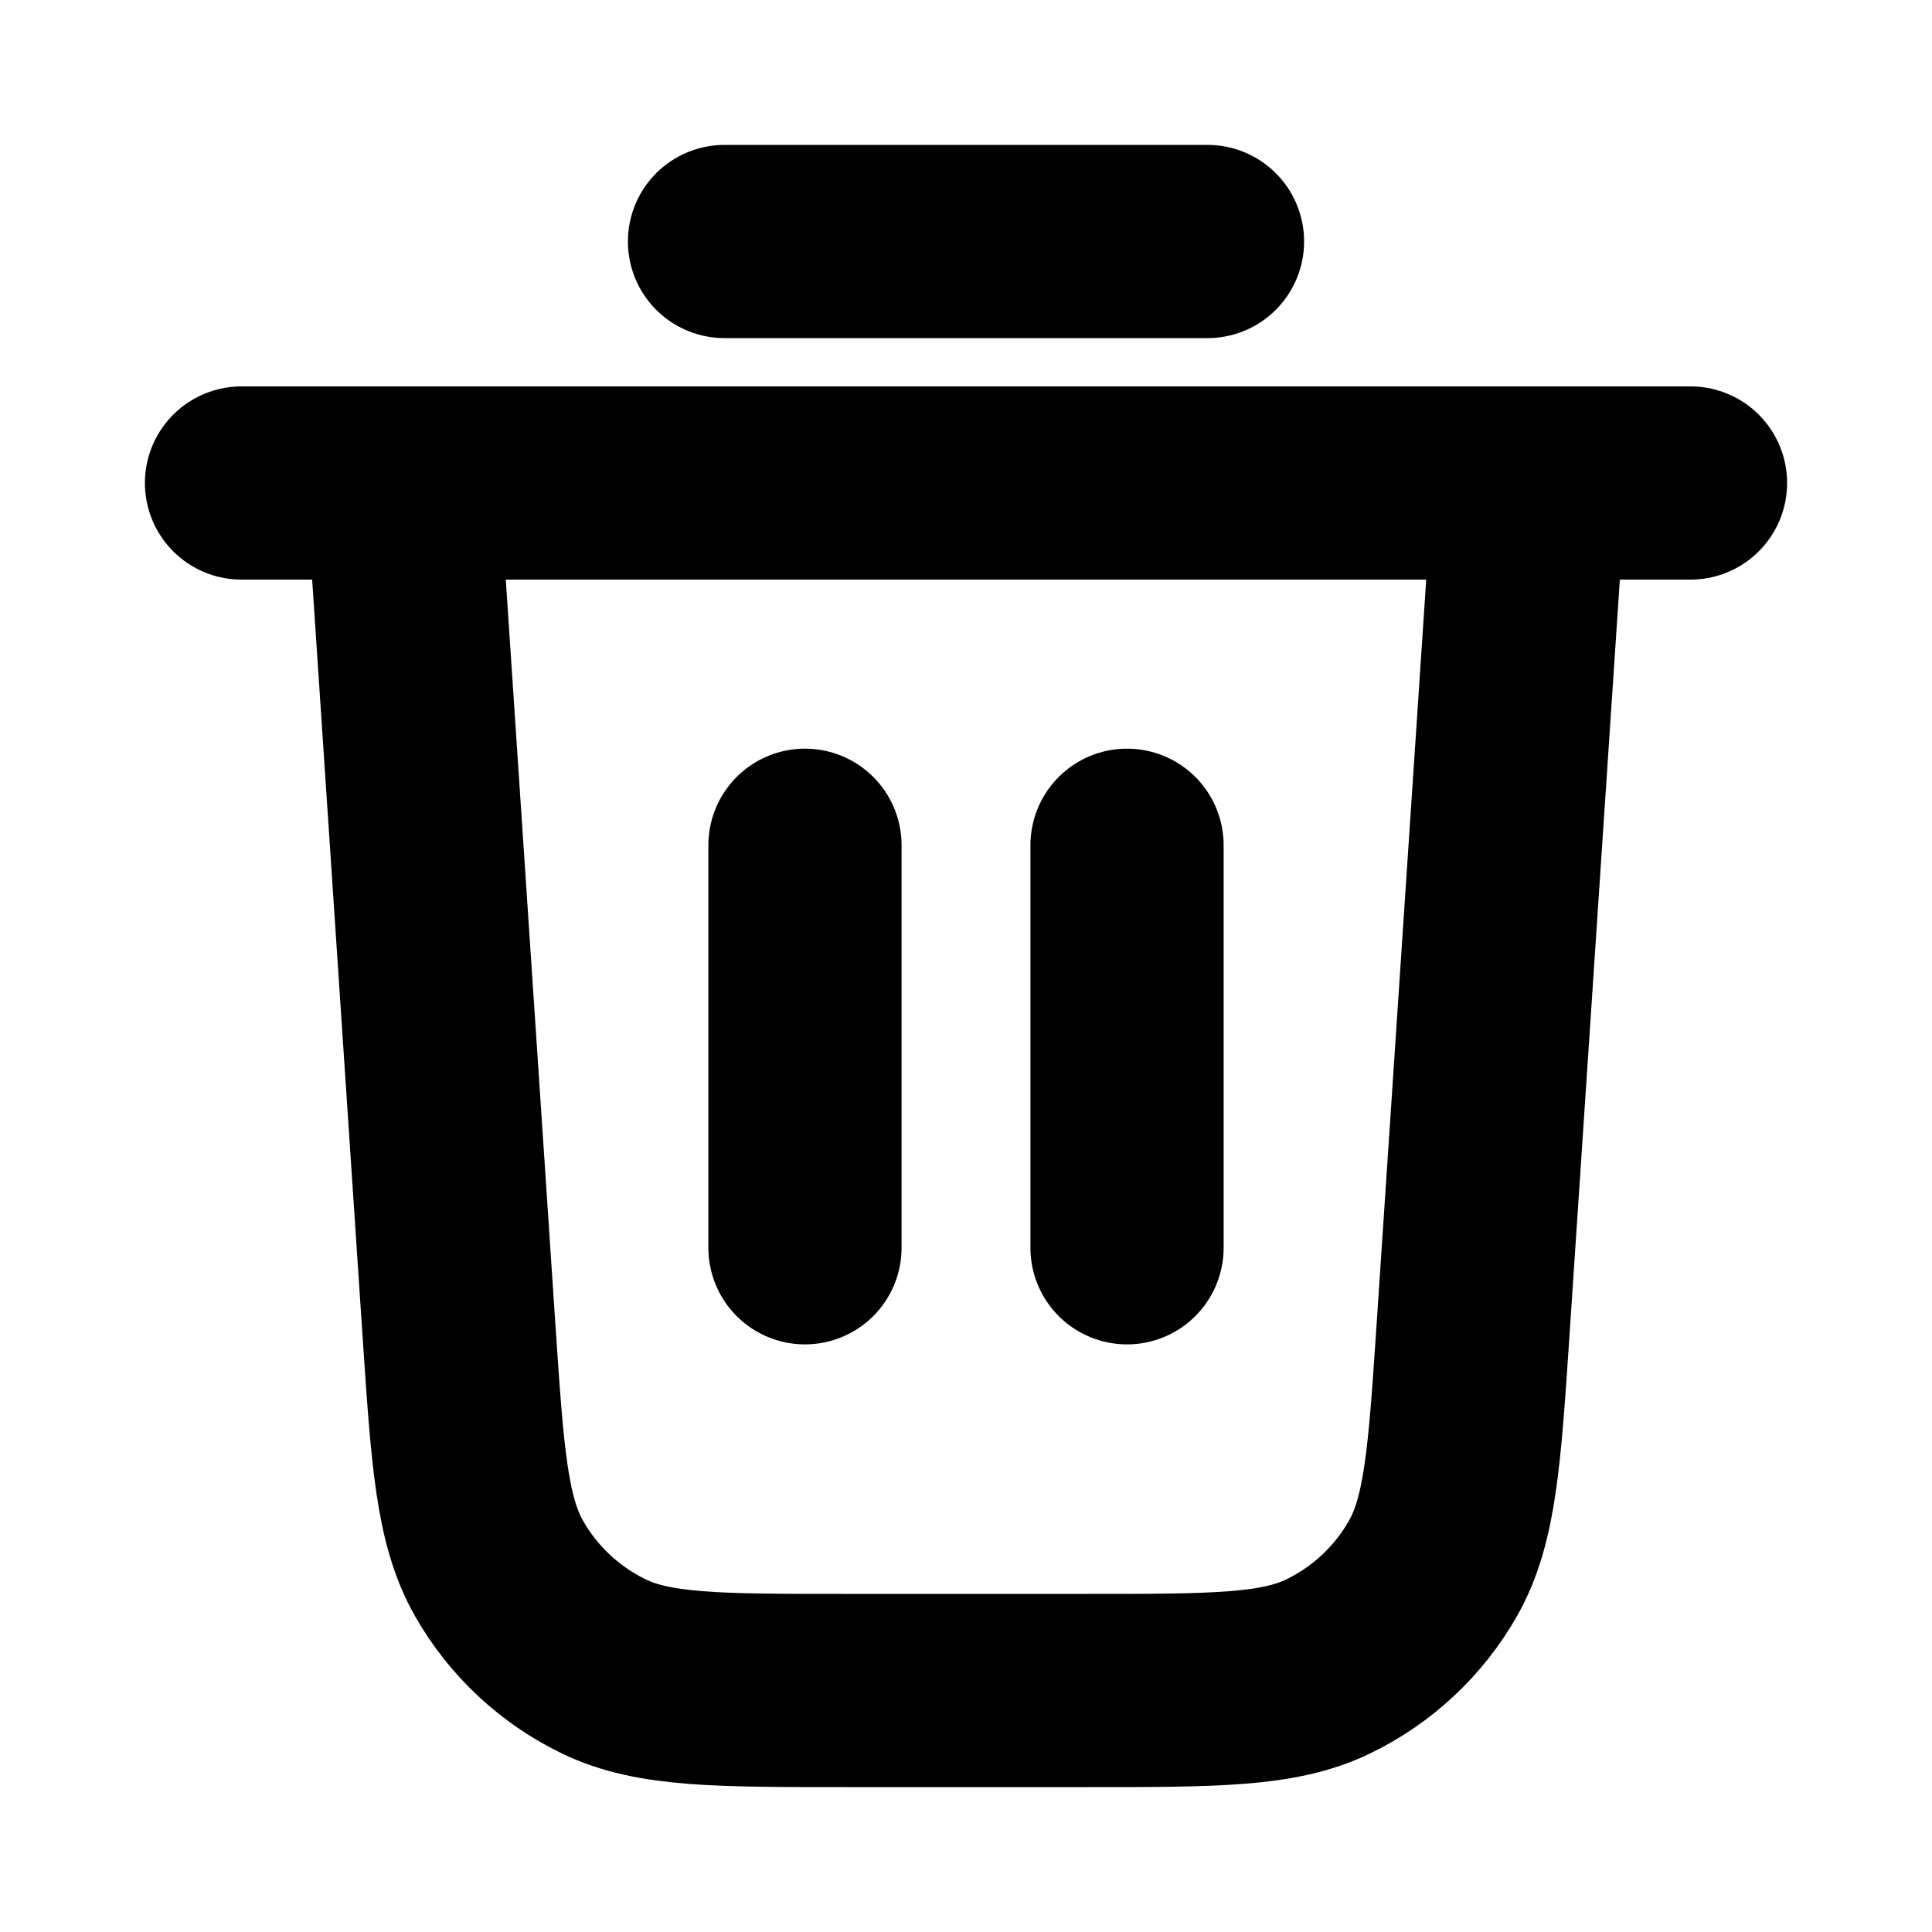
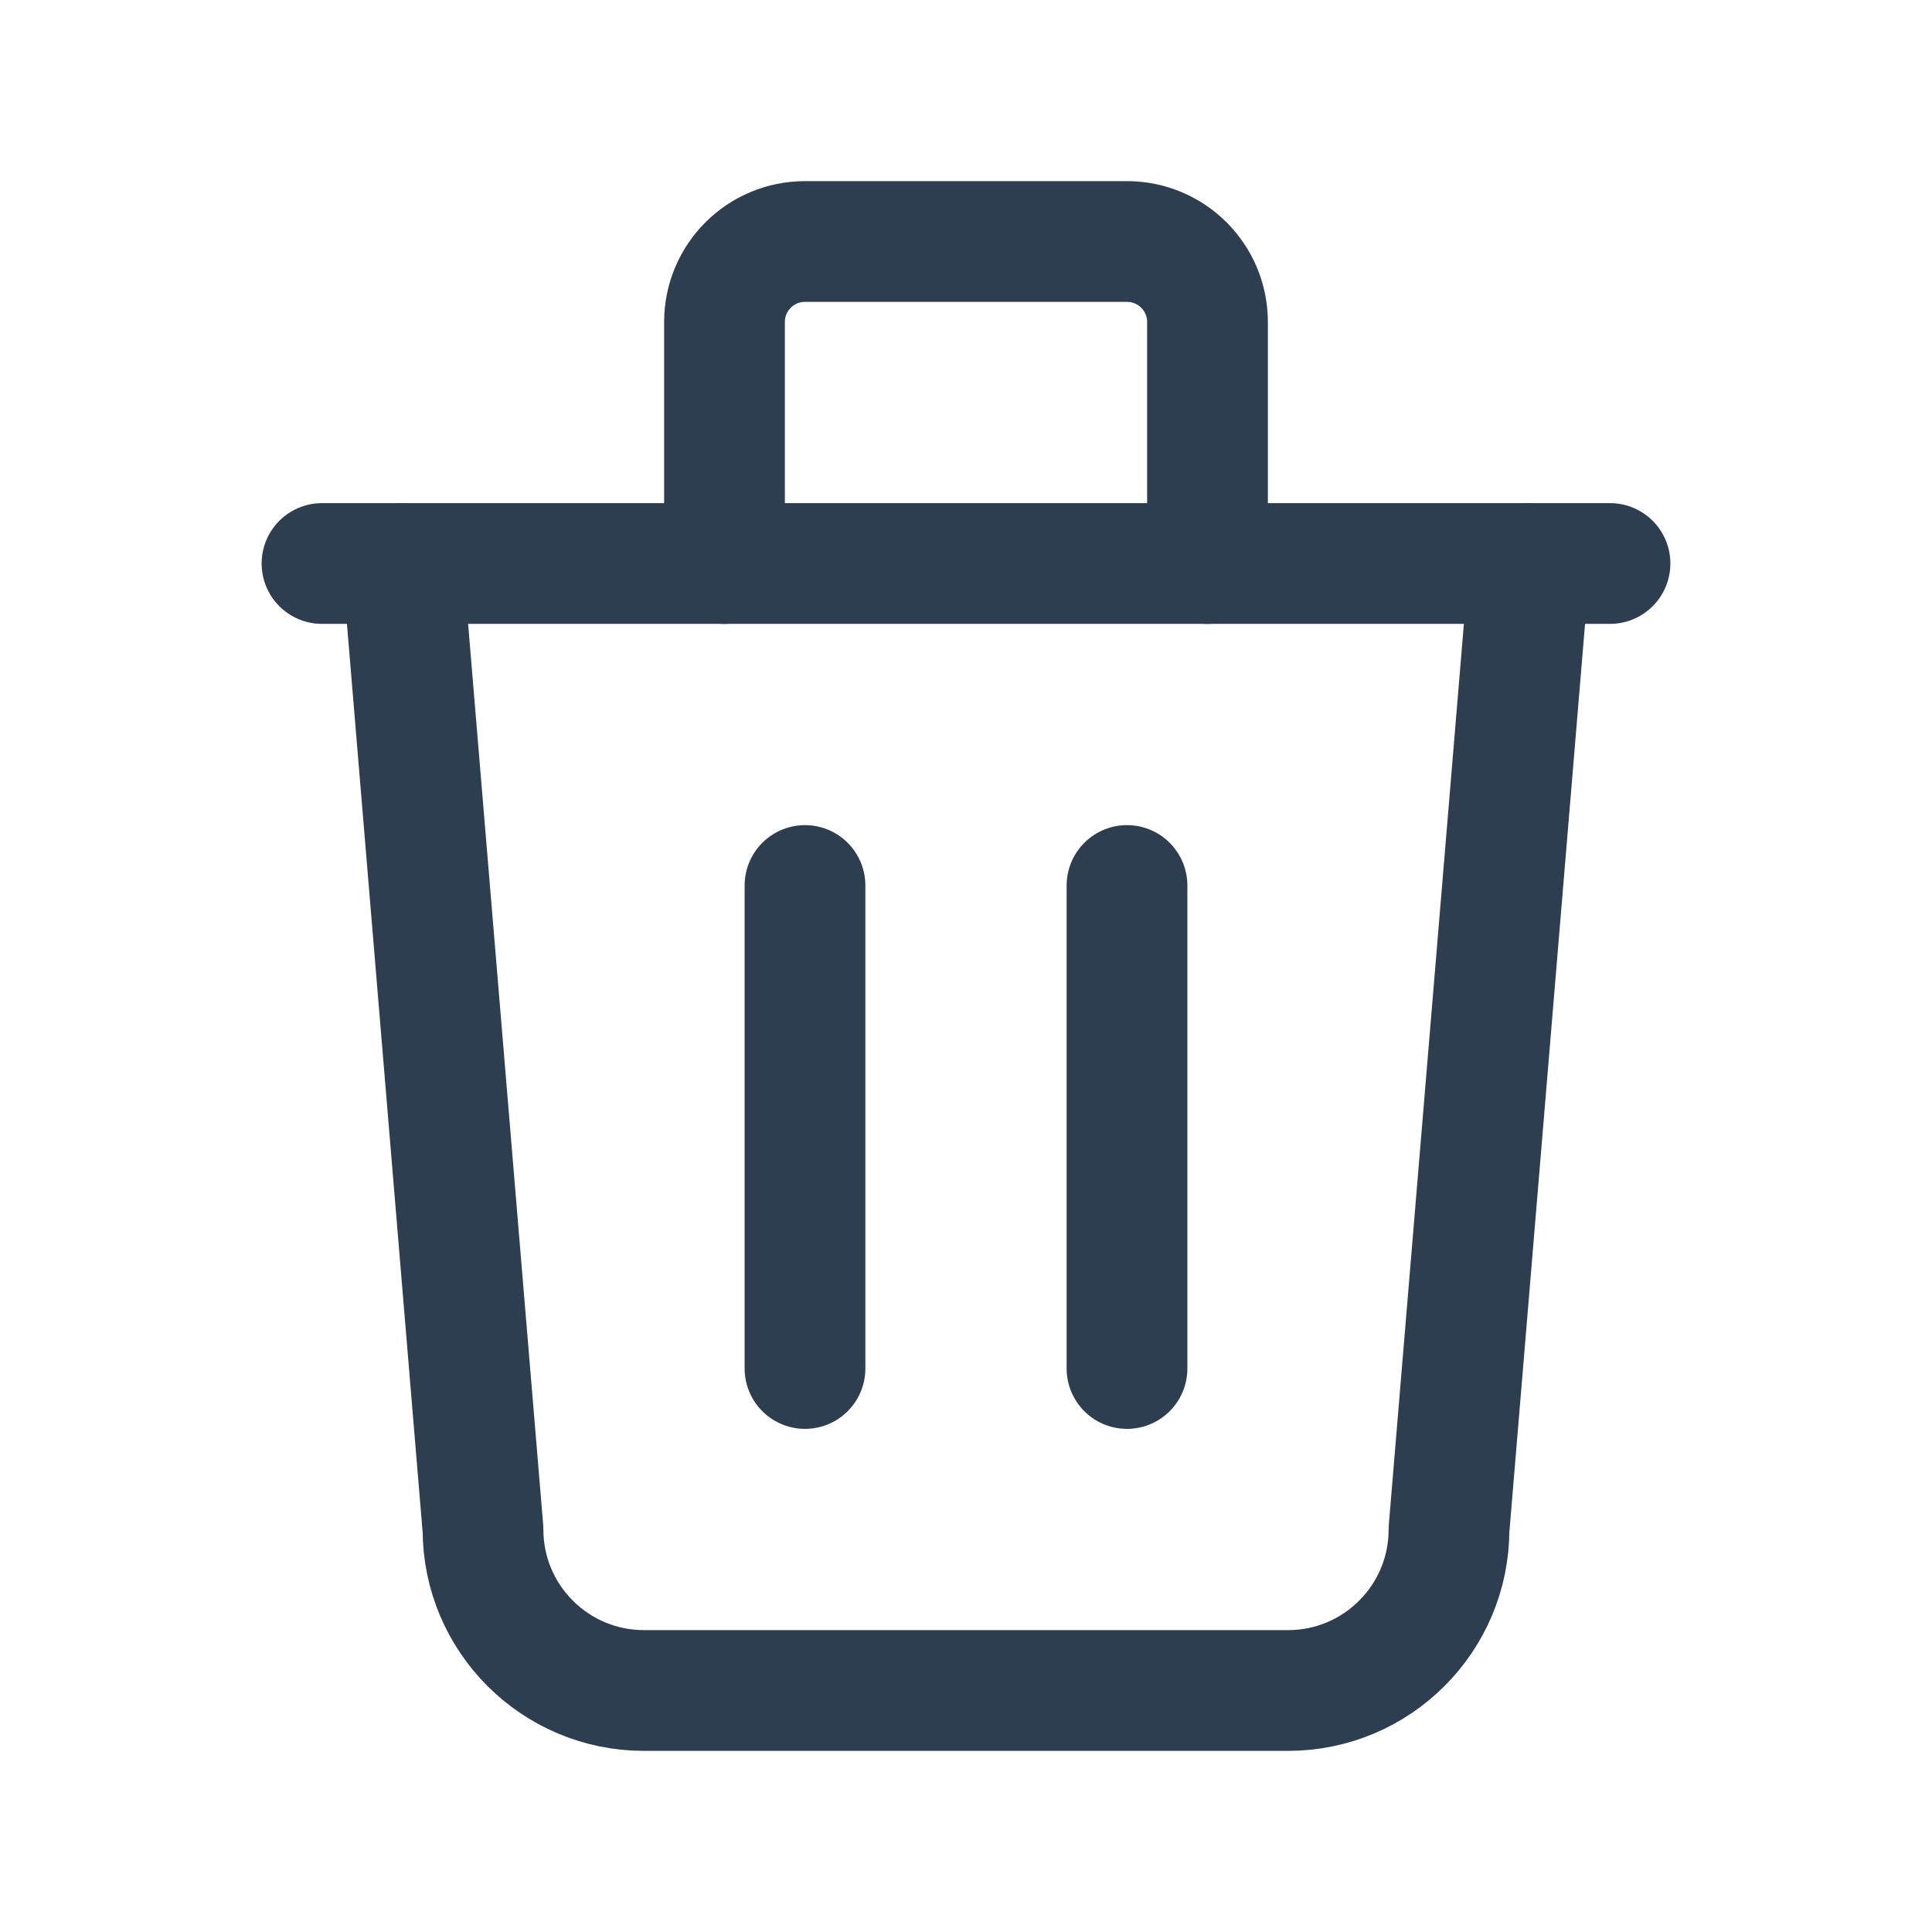
- <svg xmlns="http://www.w3.org/2000/svg" width="20" height="20" viewBox="0 0 20 20" fill="none">
-   <path d="M7.5 2.5H12.5M2.5 5H17.5M15.833 5L15.249 13.766C15.161 15.081 15.117 15.739 14.833 16.238C14.583 16.677 14.206 17.029 13.751 17.25C13.235 17.5 12.576 17.5 11.258 17.5H8.742C7.424 17.5 6.765 17.5 6.249 17.25C5.794 17.029 5.417 16.677 5.167 16.238C4.883 15.739 4.839 15.081 4.751 13.766L4.167 5M8.333 8.75V12.917M11.667 8.75V12.917" stroke="currentColor" stroke-width="2" stroke-linecap="round" stroke-linejoin="round" />
+ <svg xmlns="http://www.w3.org/2000/svg" class="icon icon-tabler icon-tabler-trash" width="44" height="44" viewBox="0 0 24 24" stroke-width="1.5" stroke="#2c3e50" fill="none" stroke-linecap="round" stroke-linejoin="round">
+   <path stroke="none" d="M0 0h24v24H0z" fill="none" />
+   <line x1="4" y1="7" x2="20" y2="7" />
+   <line x1="10" y1="11" x2="10" y2="17" />
+   <line x1="14" y1="11" x2="14" y2="17" />
+   <path d="M5 7l1 12a2 2 0 0 0 2 2h8a2 2 0 0 0 2 -2l1 -12" />
+   <path d="M9 7v-3a1 1 0 0 1 1 -1h4a1 1 0 0 1 1 1v3" />
</svg>
